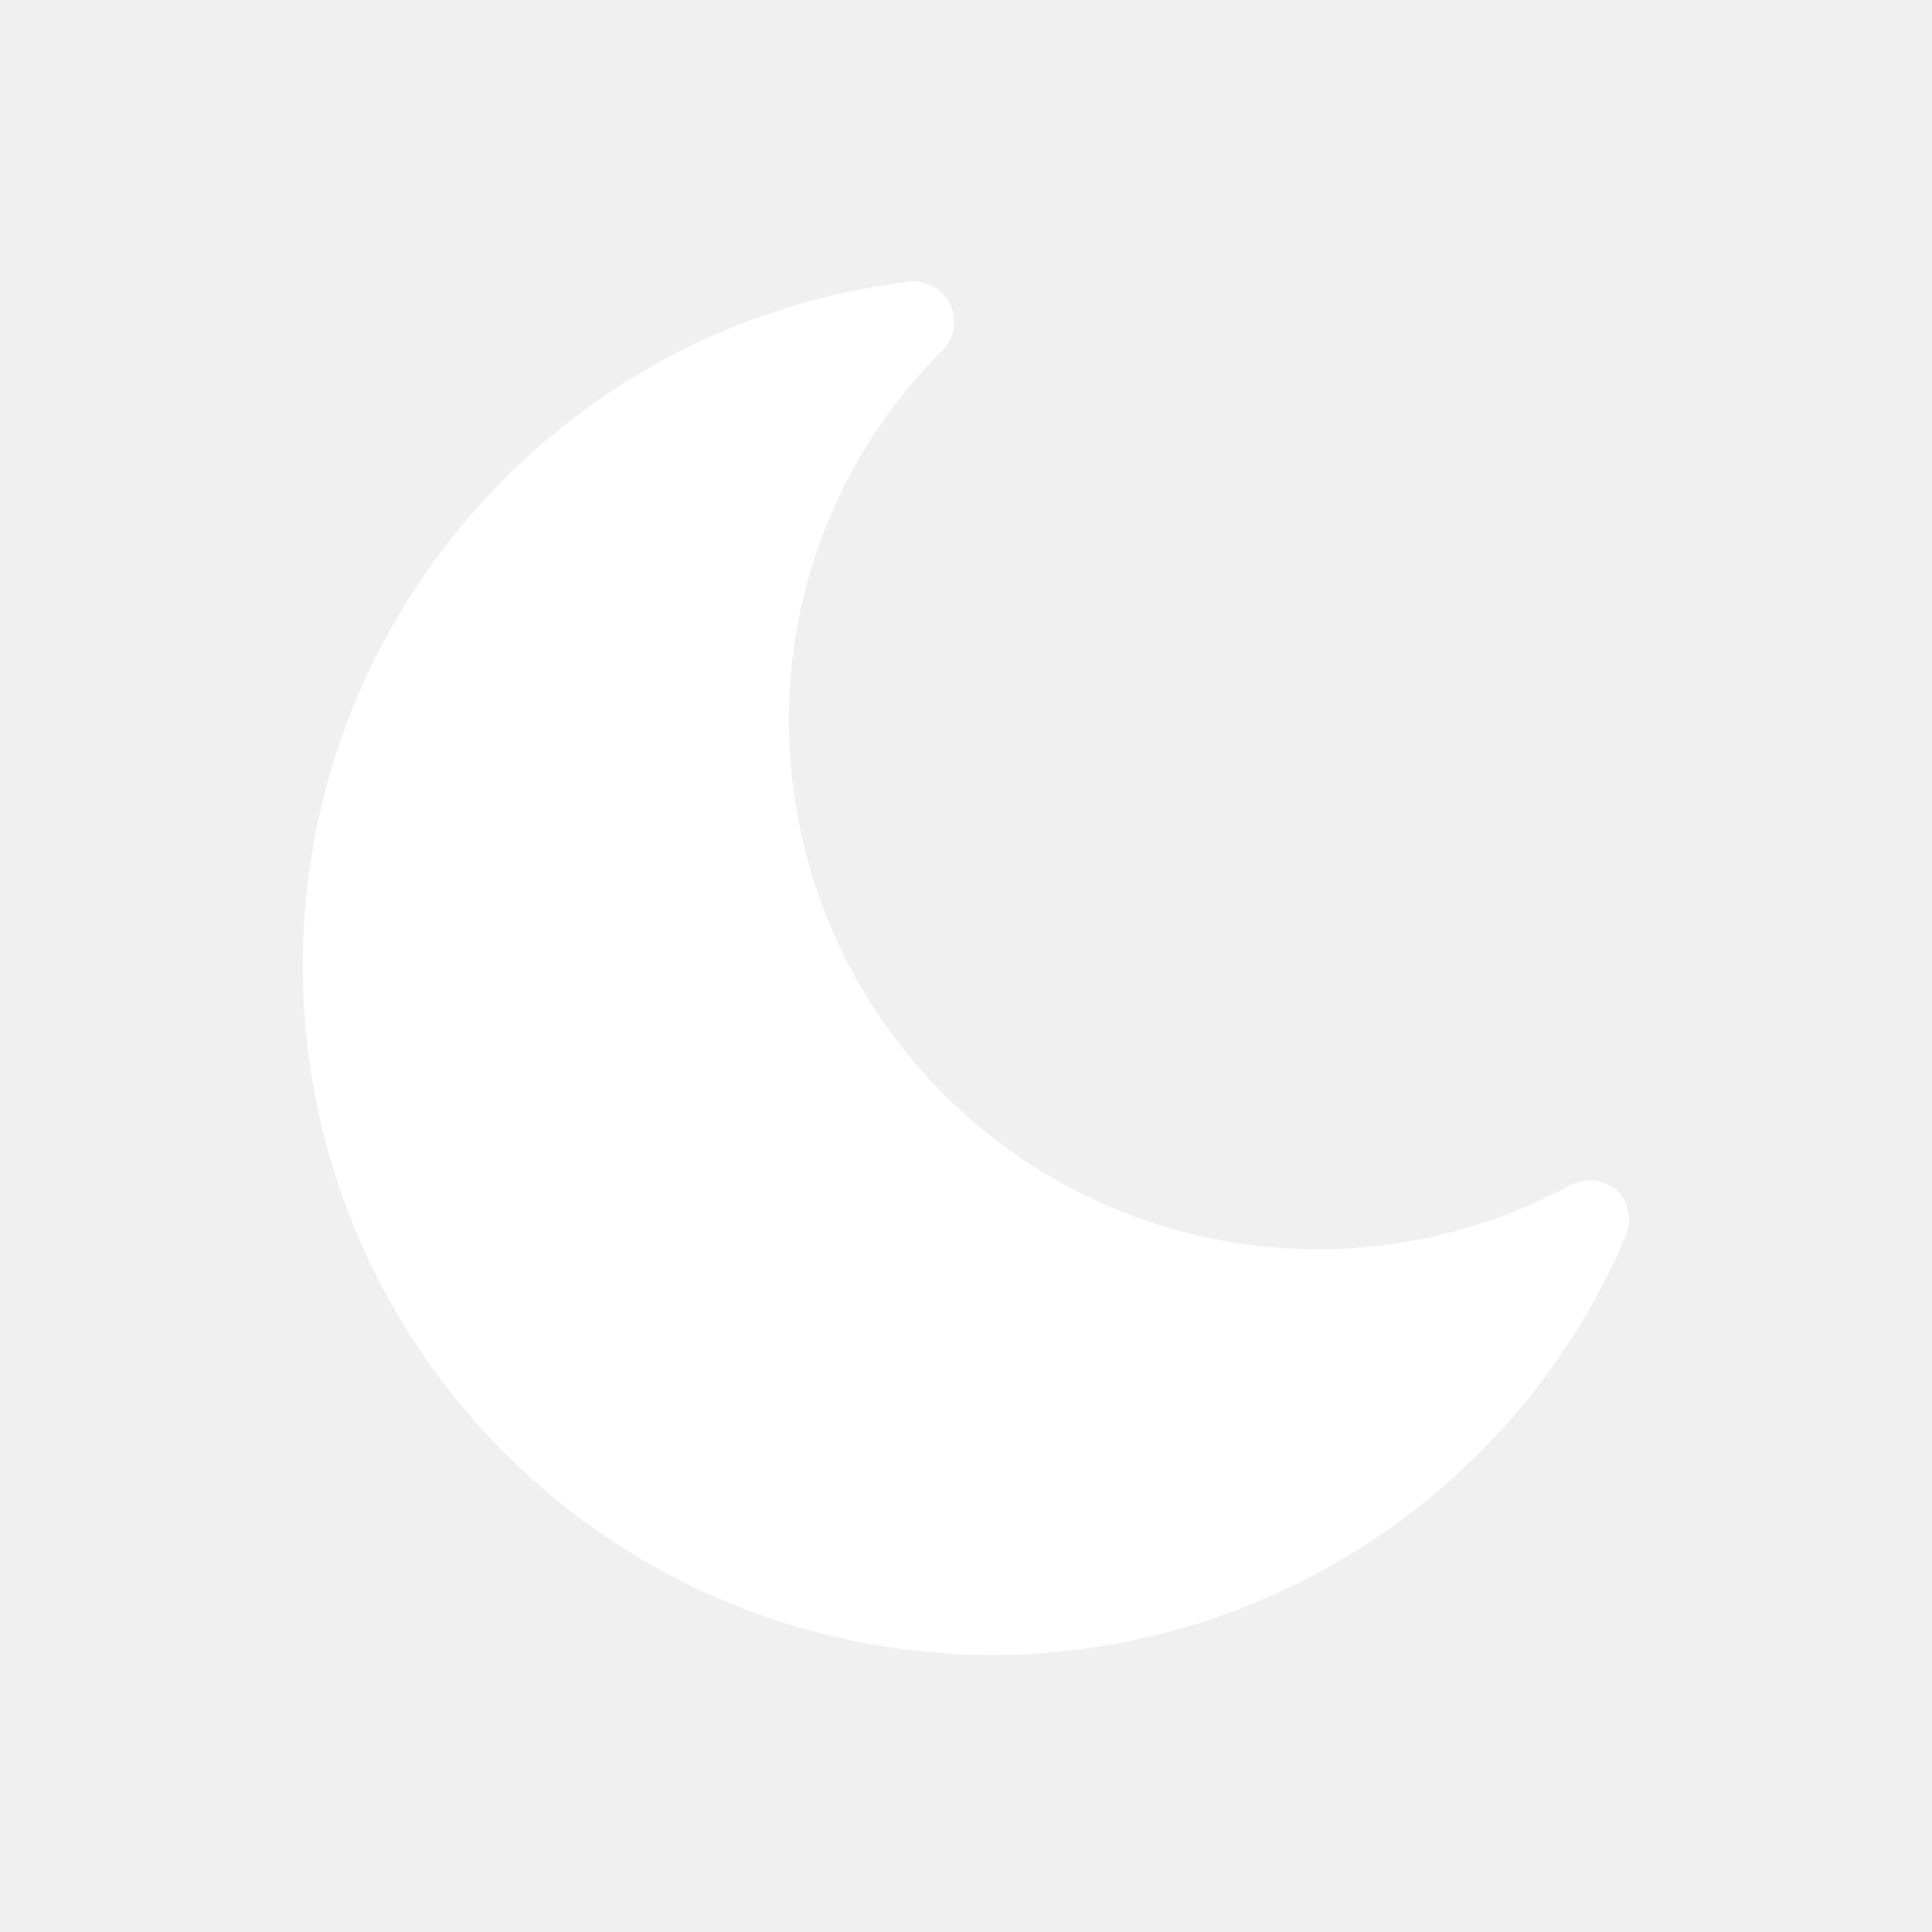
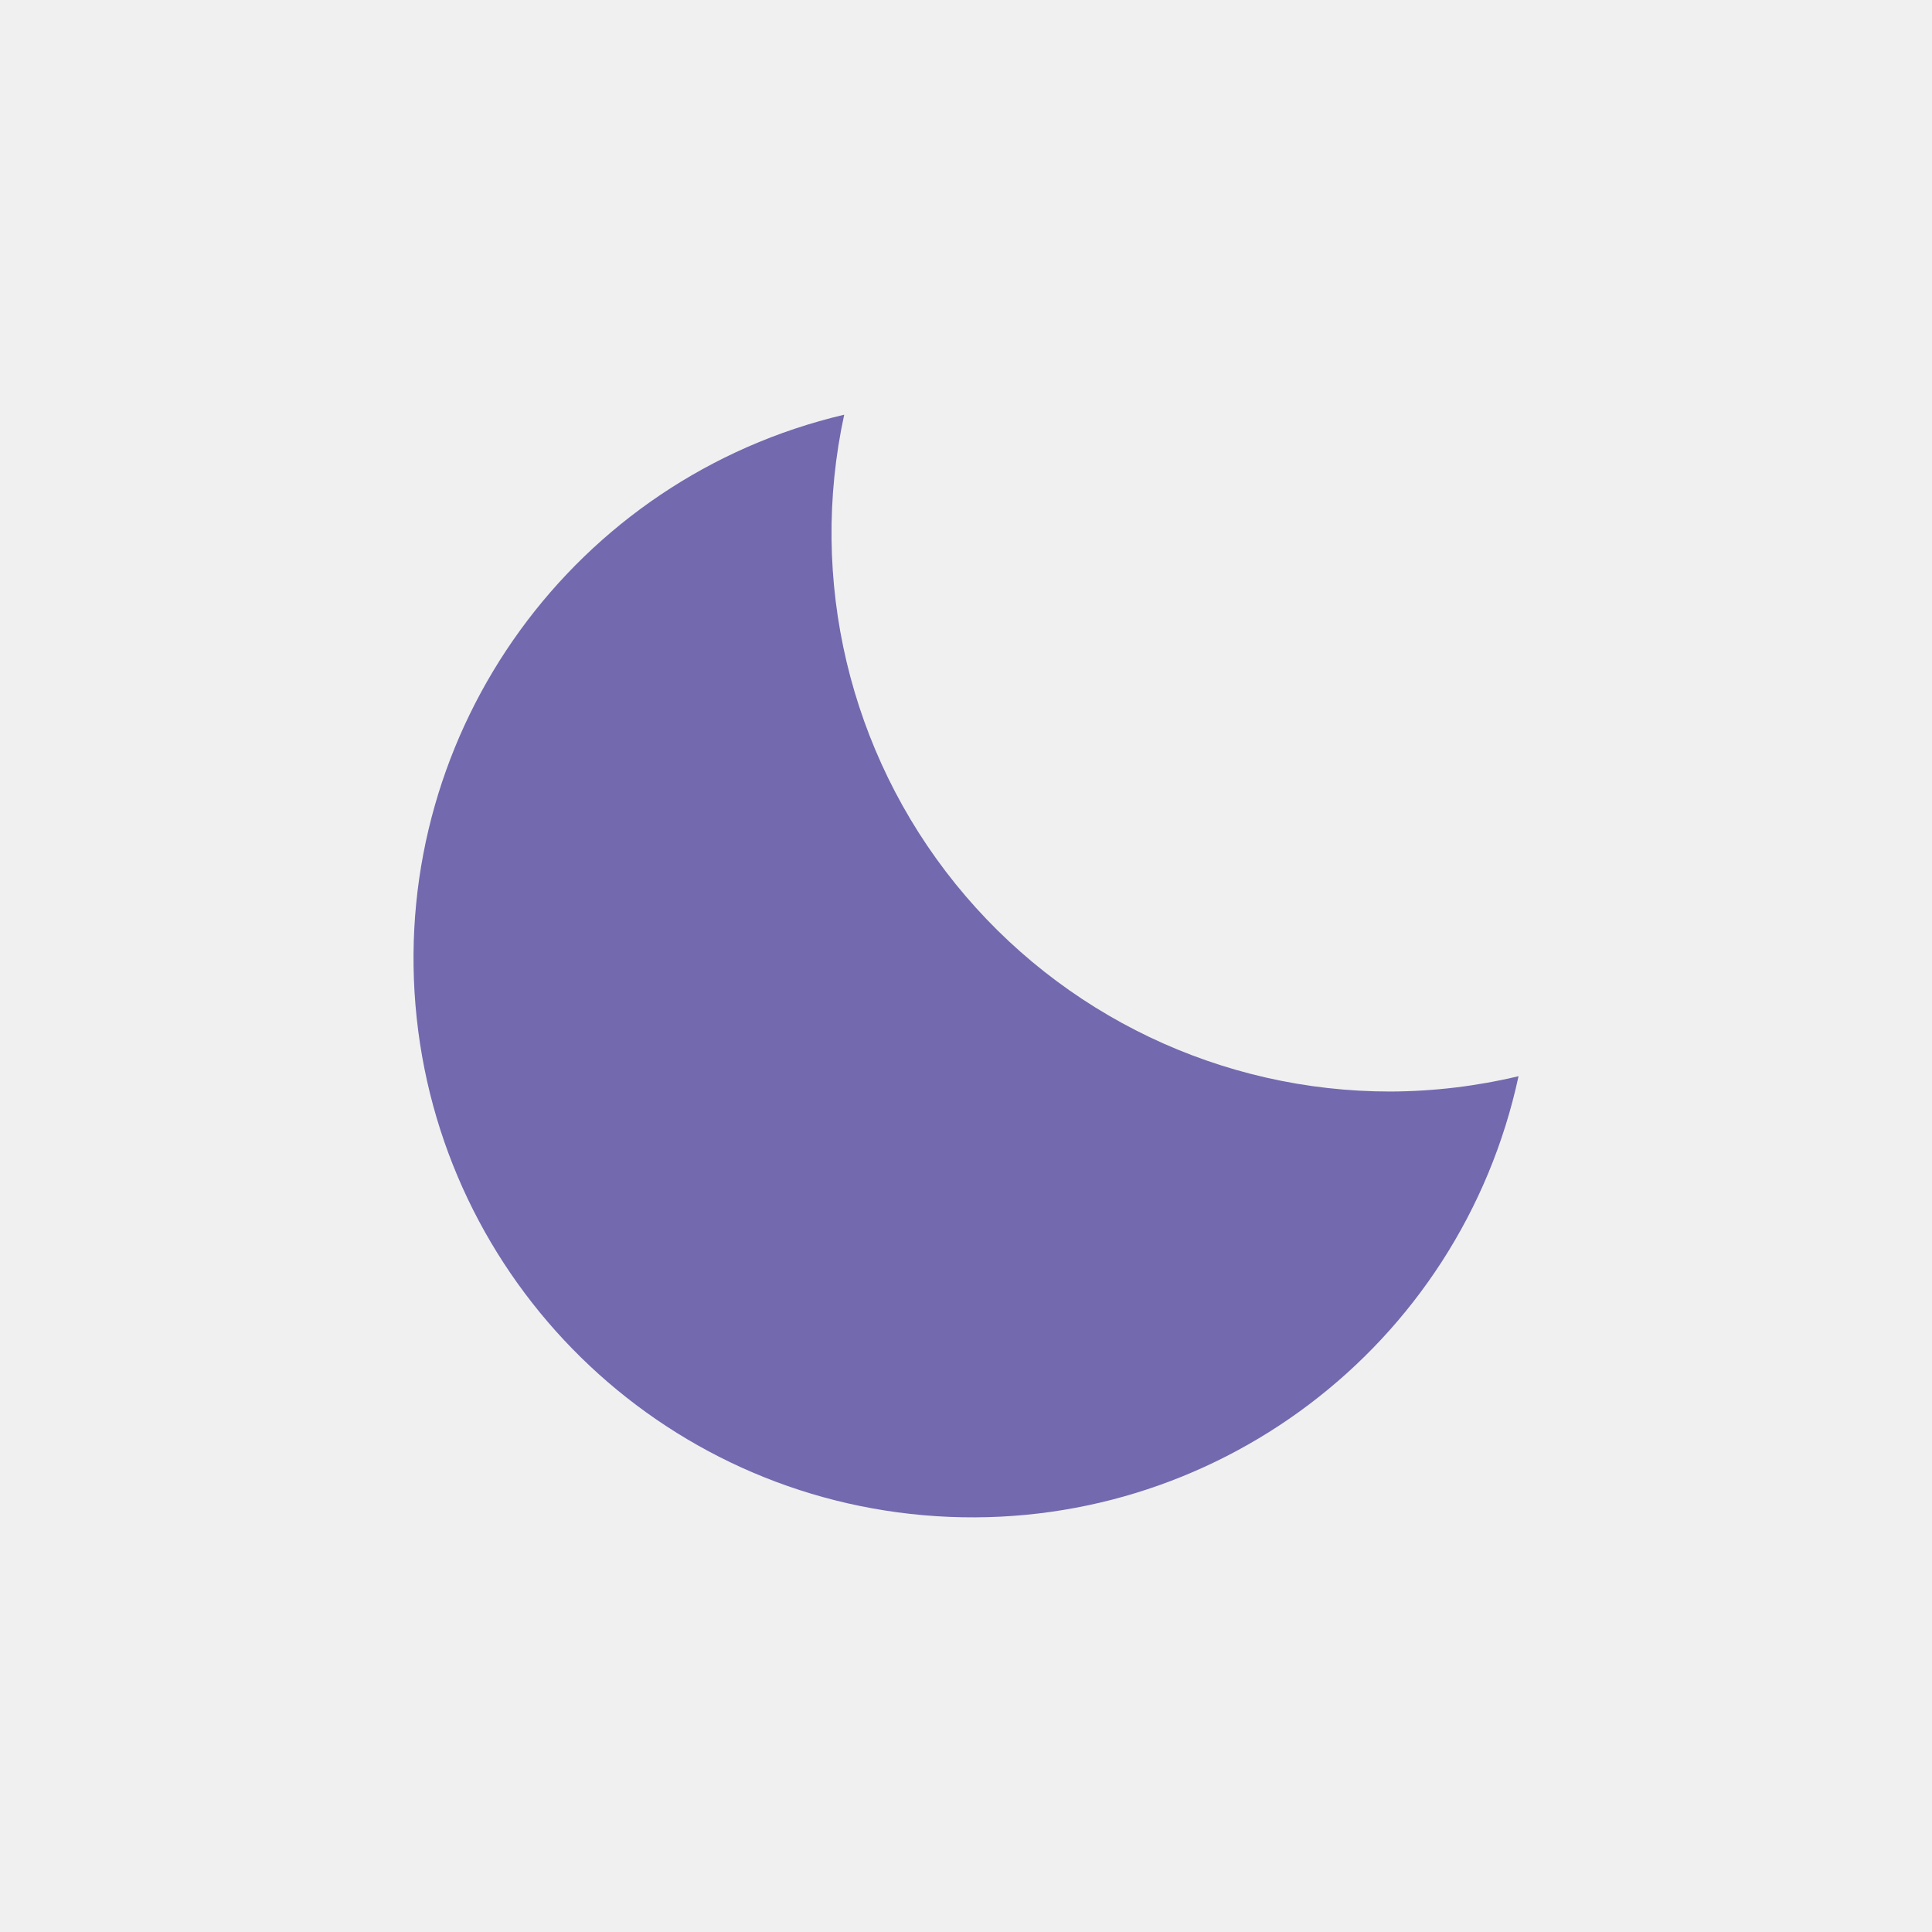
- <svg xmlns="http://www.w3.org/2000/svg" viewBox="0 0 24 24">
-   <path d="M20.21 15.32A8.56 8.56 0 1 1 11.29 3.5a.5.5 0 0 1 .51.28.49.49 0 0 1-.09.57A6.46 6.46 0 0 0 9.8 9a6.57 6.57 0 0 0 9.71 5.72.52.52 0 0 1 .58.07.52.52 0 0 1 .12.53Z" fill="#ffffff" class="fill-464646" />
+ <svg xmlns="http://www.w3.org/2000/svg" height="20.315mm" viewBox="0 0 57.587 57.587" width="20.315mm">
+   <path d="M41.446,32.535A16.647,16.647,0,0,1,25.163,12.361a16.655,16.655,0,1,0,20.1,19.717A16.7,16.7,0,0,1,41.446,32.535Z" fill="#7269af" />
</svg>
